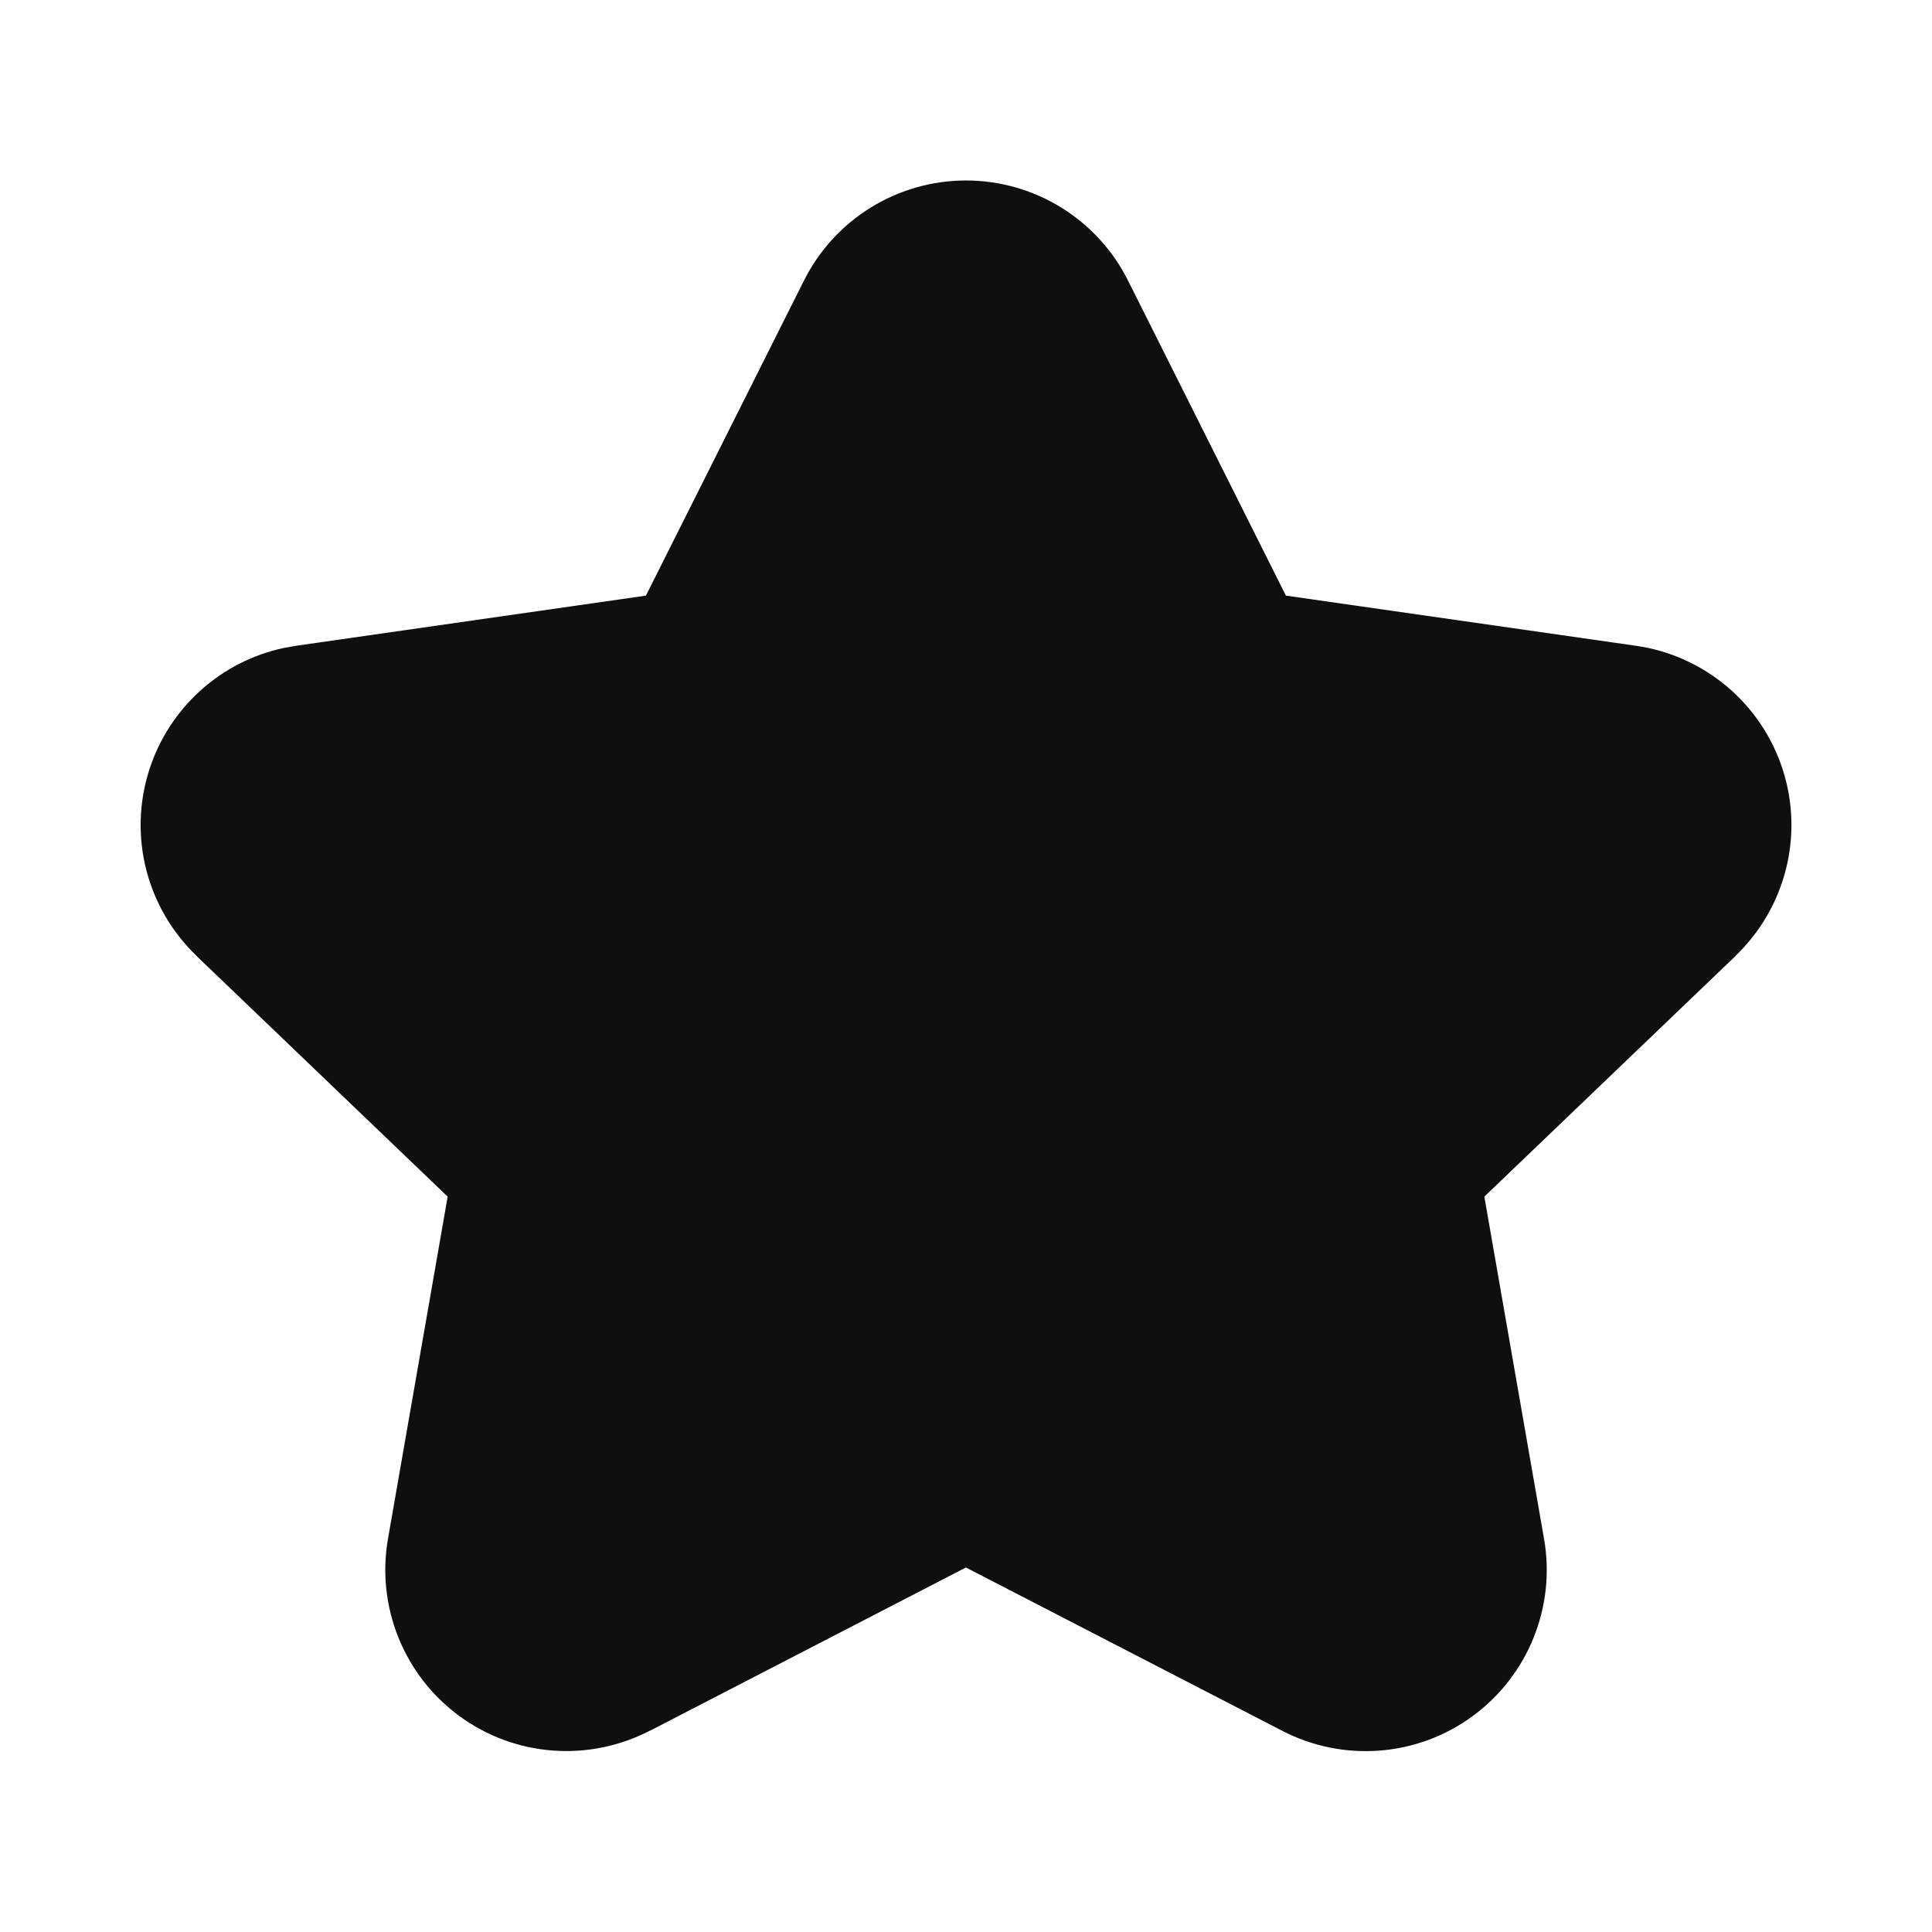
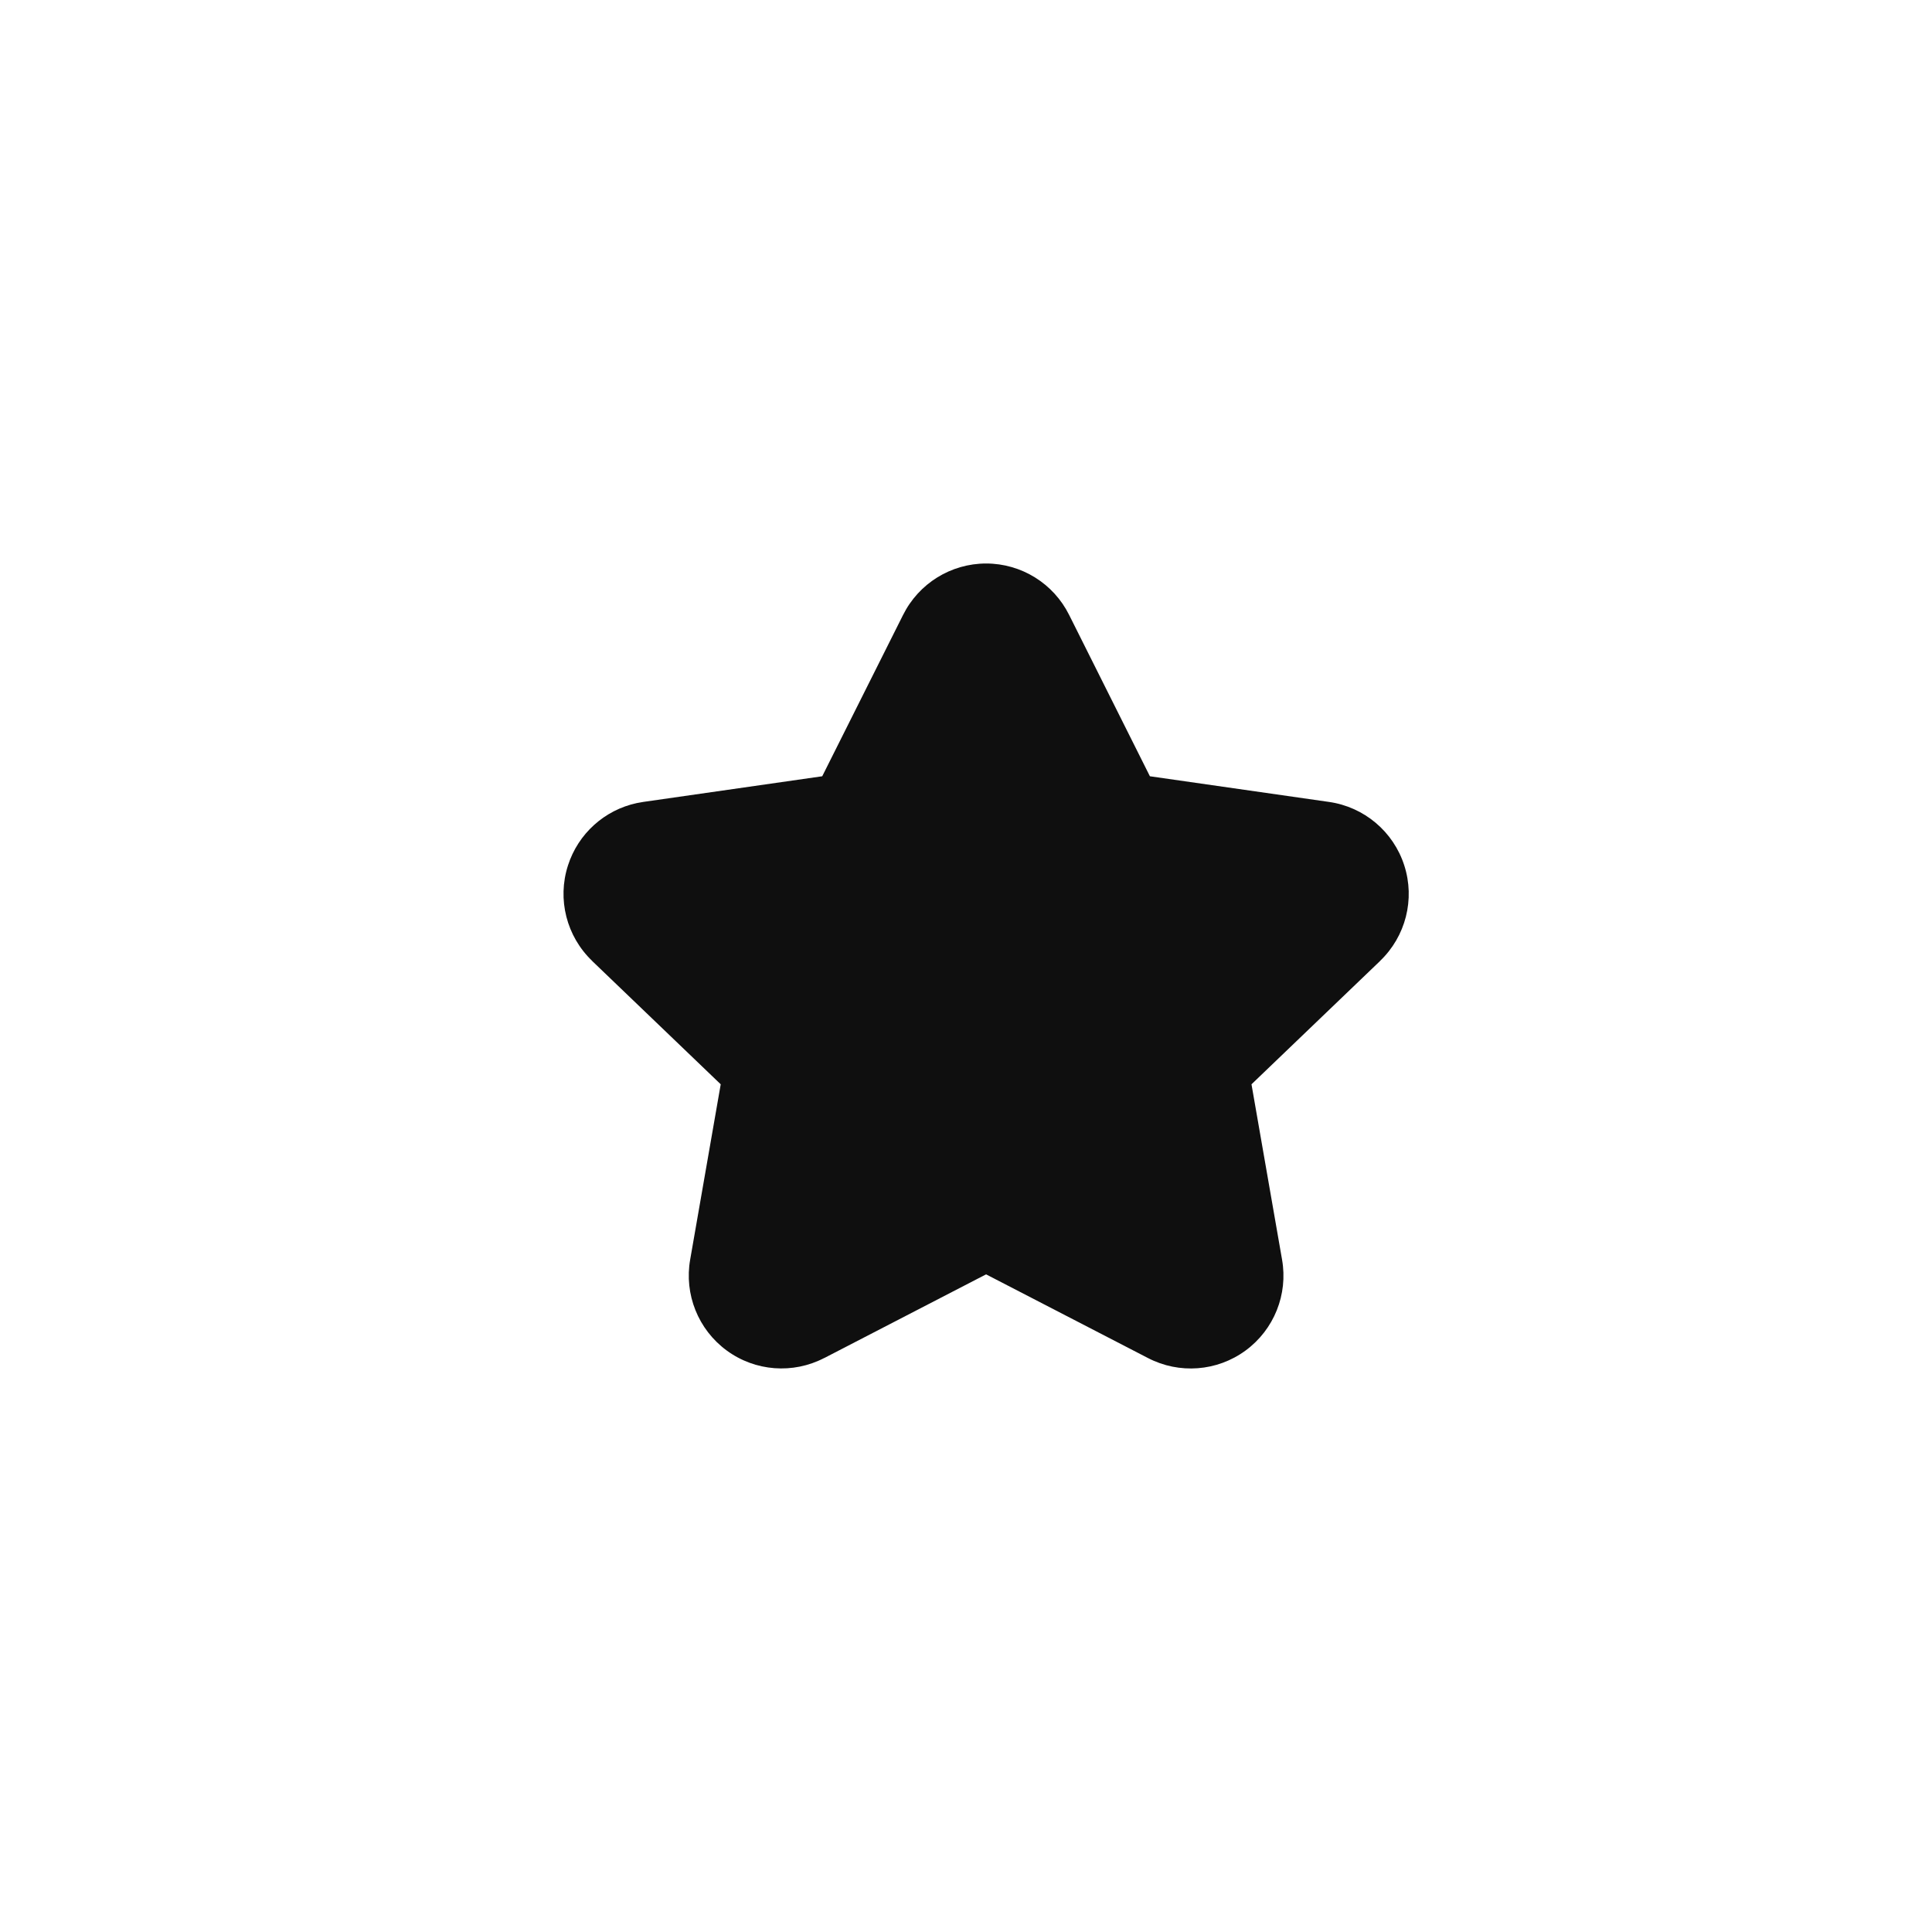
- <svg xmlns="http://www.w3.org/2000/svg" width="24" height="24" viewBox="0 0 24 24" fill="none">
-   <path d="M12 2.242C12.854 2.242 13.635 2.726 14.015 3.49L15.974 7.399L20.315 8.021C21.169 8.14 21.882 8.739 22.146 9.561C22.41 10.382 22.18 11.28 21.557 11.876L21.558 11.877L18.439 14.865L19.18 19.112C19.329 19.956 18.985 20.811 18.294 21.318C17.604 21.825 16.685 21.894 15.925 21.499L11.999 19.472L8.076 21.499L8.075 21.498C7.315 21.893 6.397 21.824 5.706 21.317C5.015 20.81 4.671 19.953 4.821 19.108L5.561 14.865L2.443 11.877L2.444 11.876C1.82 11.28 1.591 10.382 1.855 9.561C2.103 8.79 2.743 8.216 3.526 8.049L3.685 8.021L8.024 7.399L9.985 3.49C10.365 2.726 11.146 2.242 12 2.242Z" fill="#0F0F0F" />
+ <svg xmlns="http://www.w3.org/2000/svg" width="48" height="48" viewBox="0 0 48 48" fill="none">
+   <path d="M24.5 14C25.375 14 26.174 14.496 26.563 15.279L28.569 19.286L33.014 19.923C33.89 20.046 34.619 20.66 34.889 21.502C35.16 22.343 34.925 23.265 34.286 23.875L34.287 23.876L31.093 26.939L31.852 31.293C32.005 32.158 31.653 33.035 30.945 33.554C30.238 34.073 29.297 34.144 28.519 33.739L24.499 31.661L20.481 33.739L20.48 33.738C19.702 34.143 18.762 34.072 18.055 33.553C17.346 33.033 16.994 32.155 17.148 31.289L17.906 26.939L14.713 23.876L14.714 23.875C14.075 23.265 13.84 22.343 14.111 21.502C14.364 20.712 15.02 20.124 15.822 19.952L15.985 19.923L20.428 19.286L22.436 15.279C22.826 14.496 23.625 14 24.5 14Z" fill="#0F0F0F" />
</svg>
